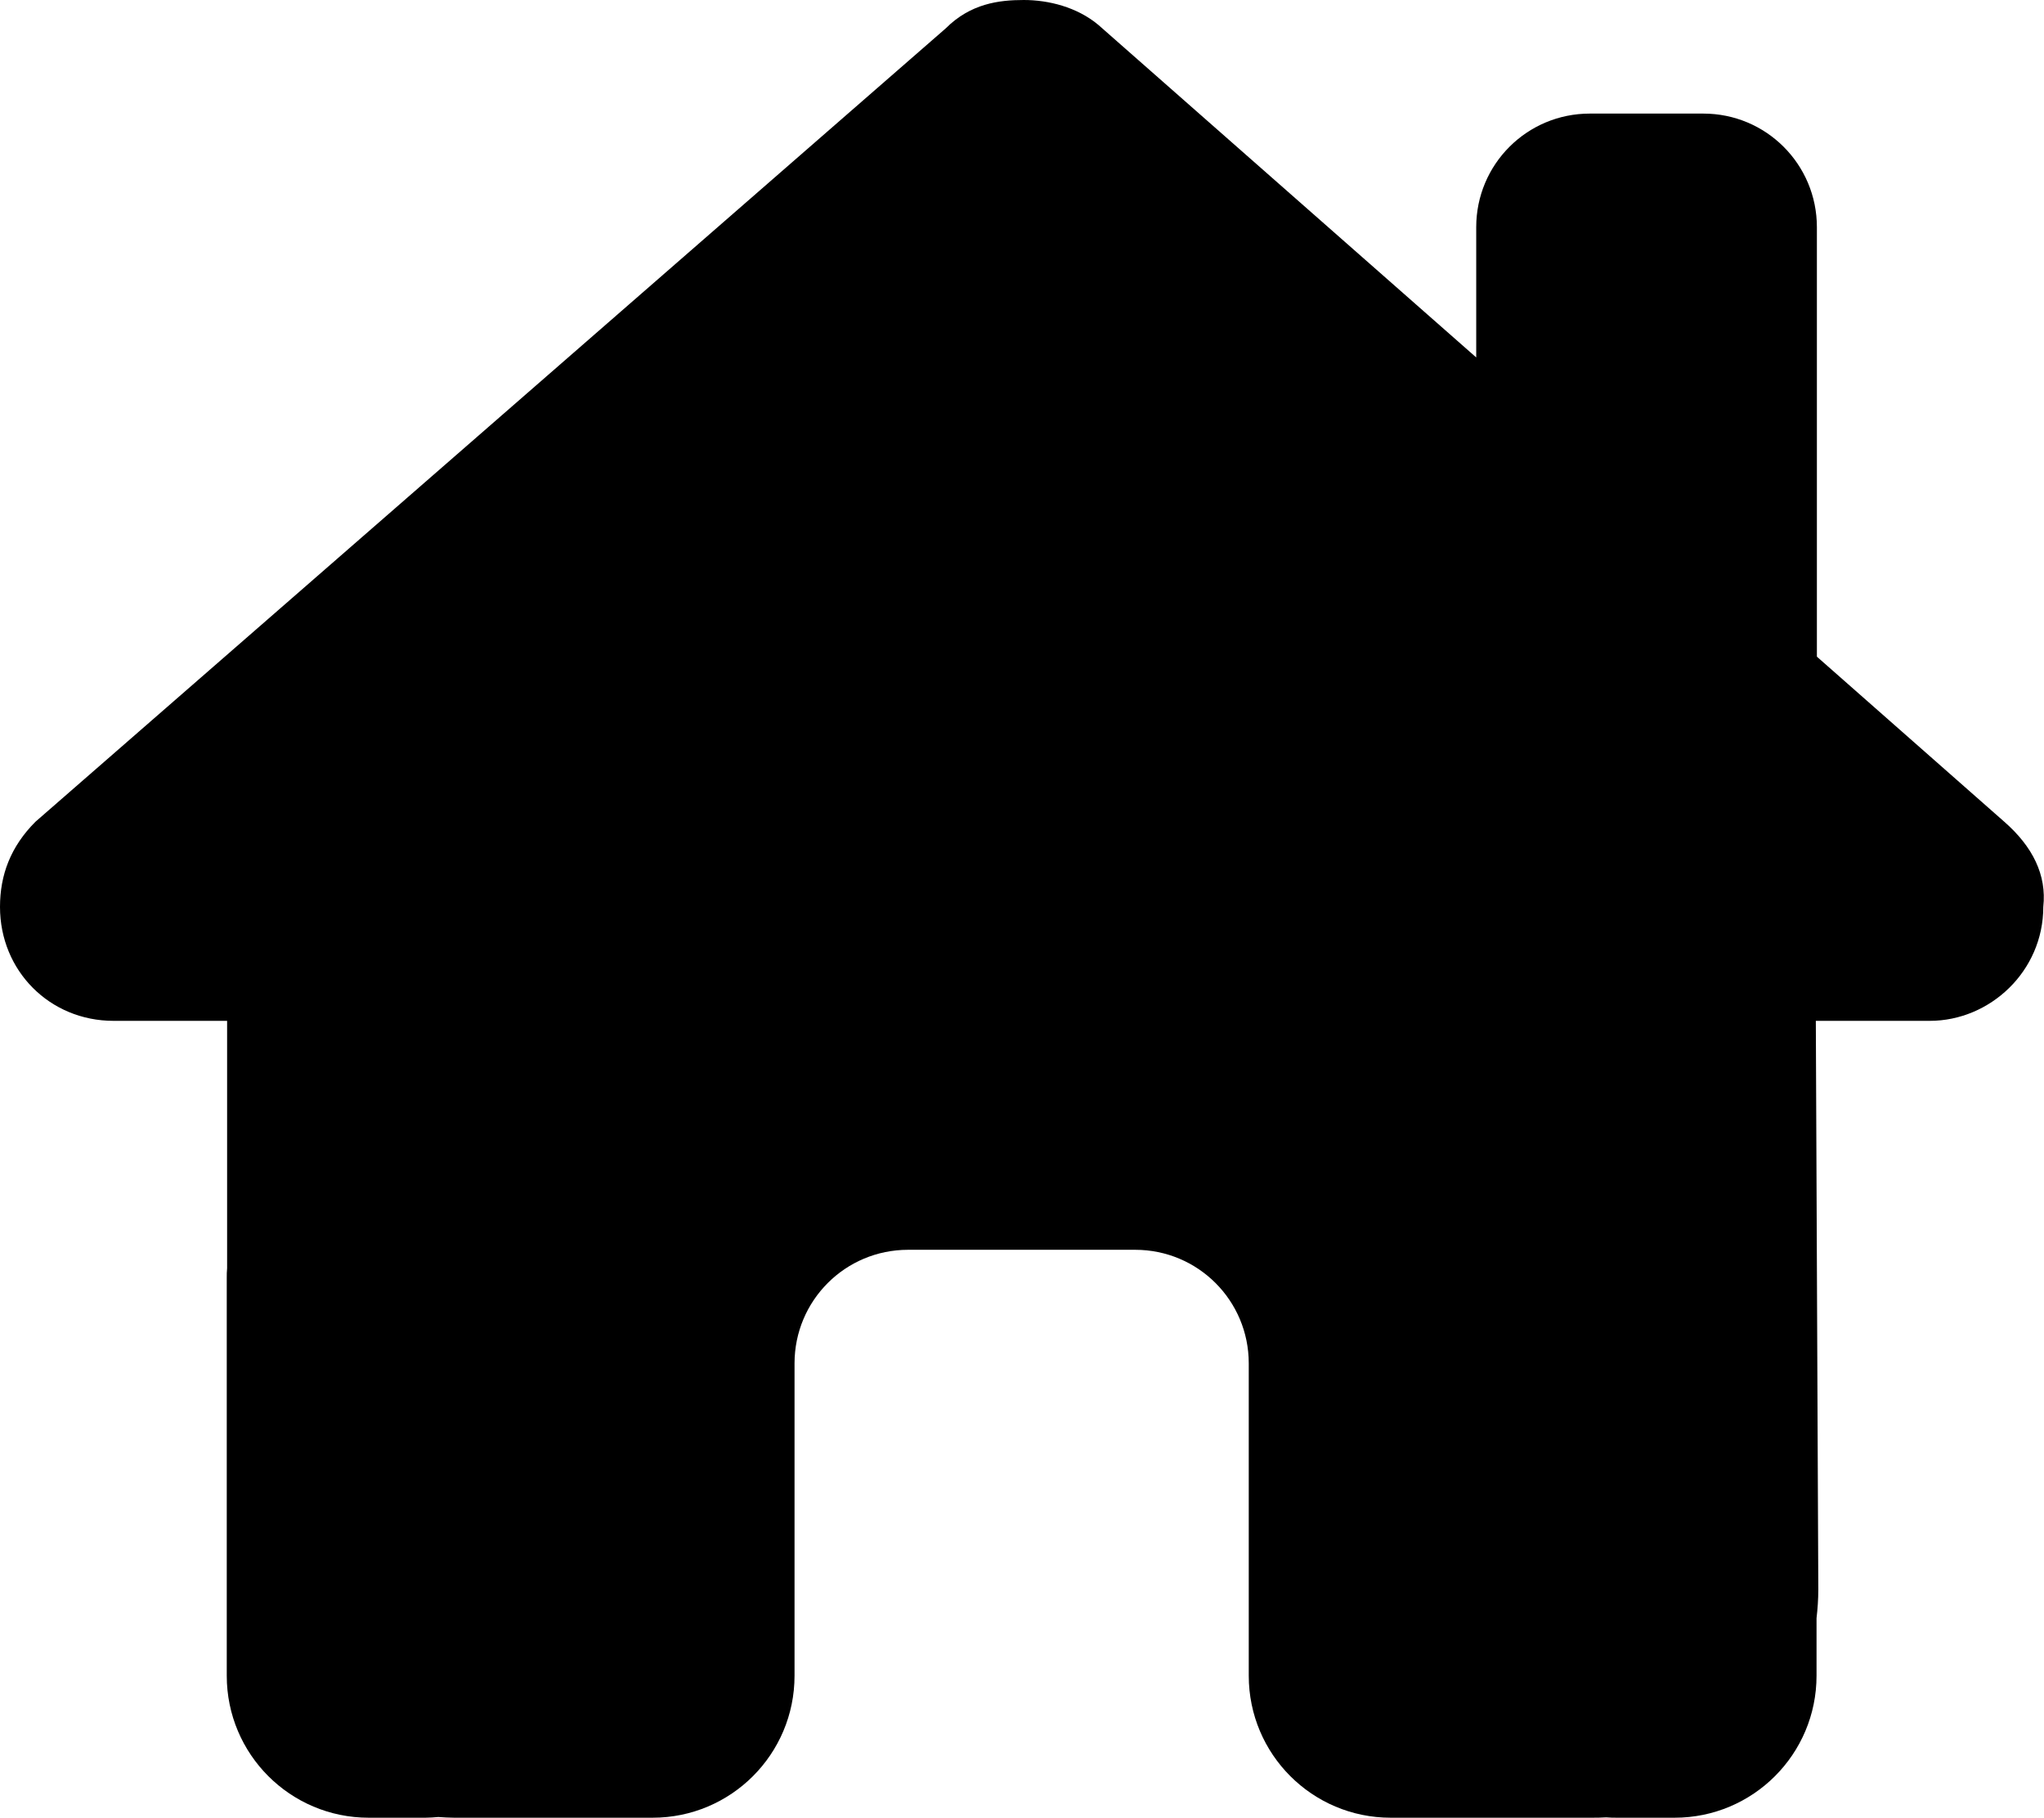
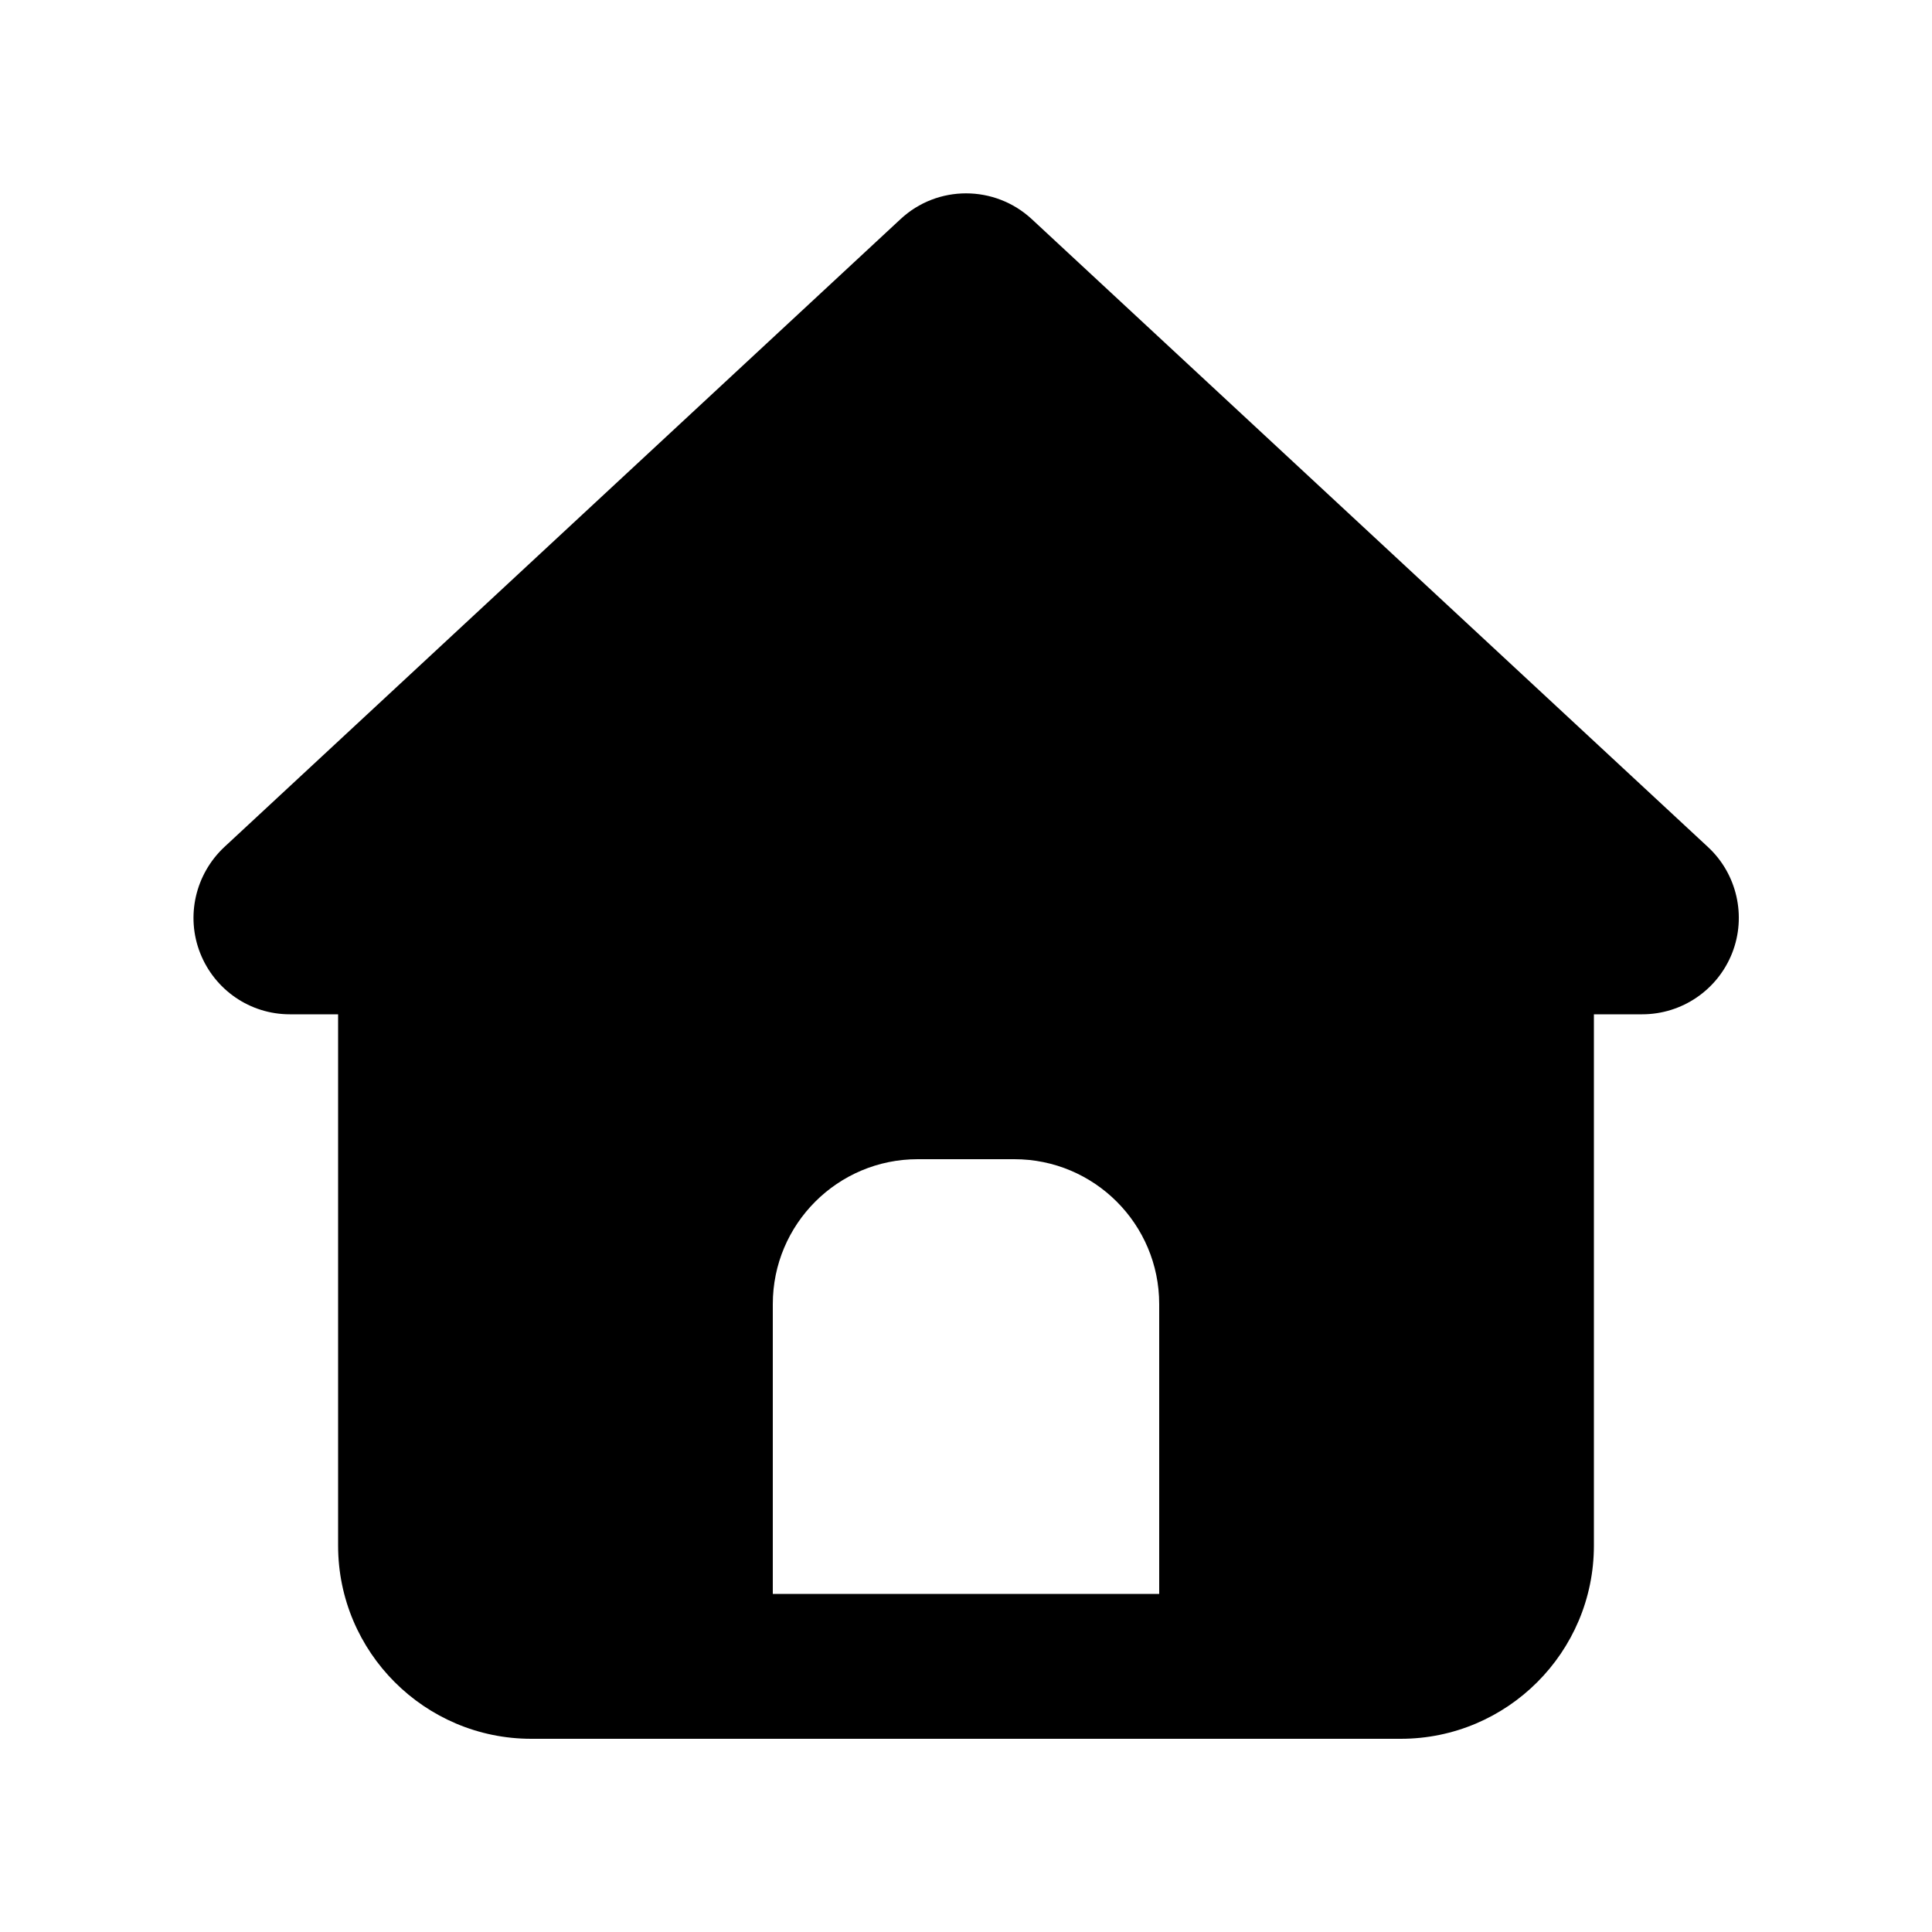
- <svg xmlns="http://www.w3.org/2000/svg" viewBox="0 0 576 512">
-   <path d="M543.8 287.6c17 0 32-14 32-32.1c1-9-3-17-11-24L512 185l0-121c0-17.7-14.3-32-32-32l-32 0c-17.7 0-32 14.3-32 32l0 36.7L309.5 7c-6-5-14-7-21-7s-15 1-22 8L10 231.5c-7 7-10 15-10 24c0 18 14 32.1 32 32.1l32 0 0 69.7c-.1 .9-.1 1.8-.1 2.8l0 112c0 22.1 17.9 40 40 40l16 0c1.2 0 2.4-.1 3.6-.2c1.5 .1 3 .2 4.5 .2l31.9 0 24 0c22.1 0 40-17.9 40-40l0-24 0-64c0-17.7 14.3-32 32-32l64 0c17.7 0 32 14.3 32 32l0 64 0 24c0 22.1 17.9 40 40 40l24 0 32.5 0c1.4 0 2.8 0 4.2-.1c1.1 .1 2.2 .1 3.3 .1l16 0c22.1 0 40-17.9 40-40l0-16.2c.3-2.6 .5-5.3 .5-8.1l-.7-160.2 32 0z" />
+ <svg xmlns="http://www.w3.org/2000/svg" viewBox="0 0 640 640">
+   <path d="M341.8 72.6C329.5 61.2 310.5 61.2 298.3 72.6L74.3 280.6C64.7 289.6 61.5 303.5 66.3 315.7C71.1 327.9 82.8 336 96 336L112 336L112 512C112 547.3 140.7 576 176 576L464 576C499.3 576 528 547.3 528 512L528 336L544 336C557.2 336 569 327.9 573.8 315.7C578.6 303.5 575.4 289.5 565.8 280.6L341.8 72.6zM304 384L336 384C362.5 384 384 405.5 384 432L384 528L256 528L256 432C256 405.5 277.5 384 304 384z" />
</svg>
